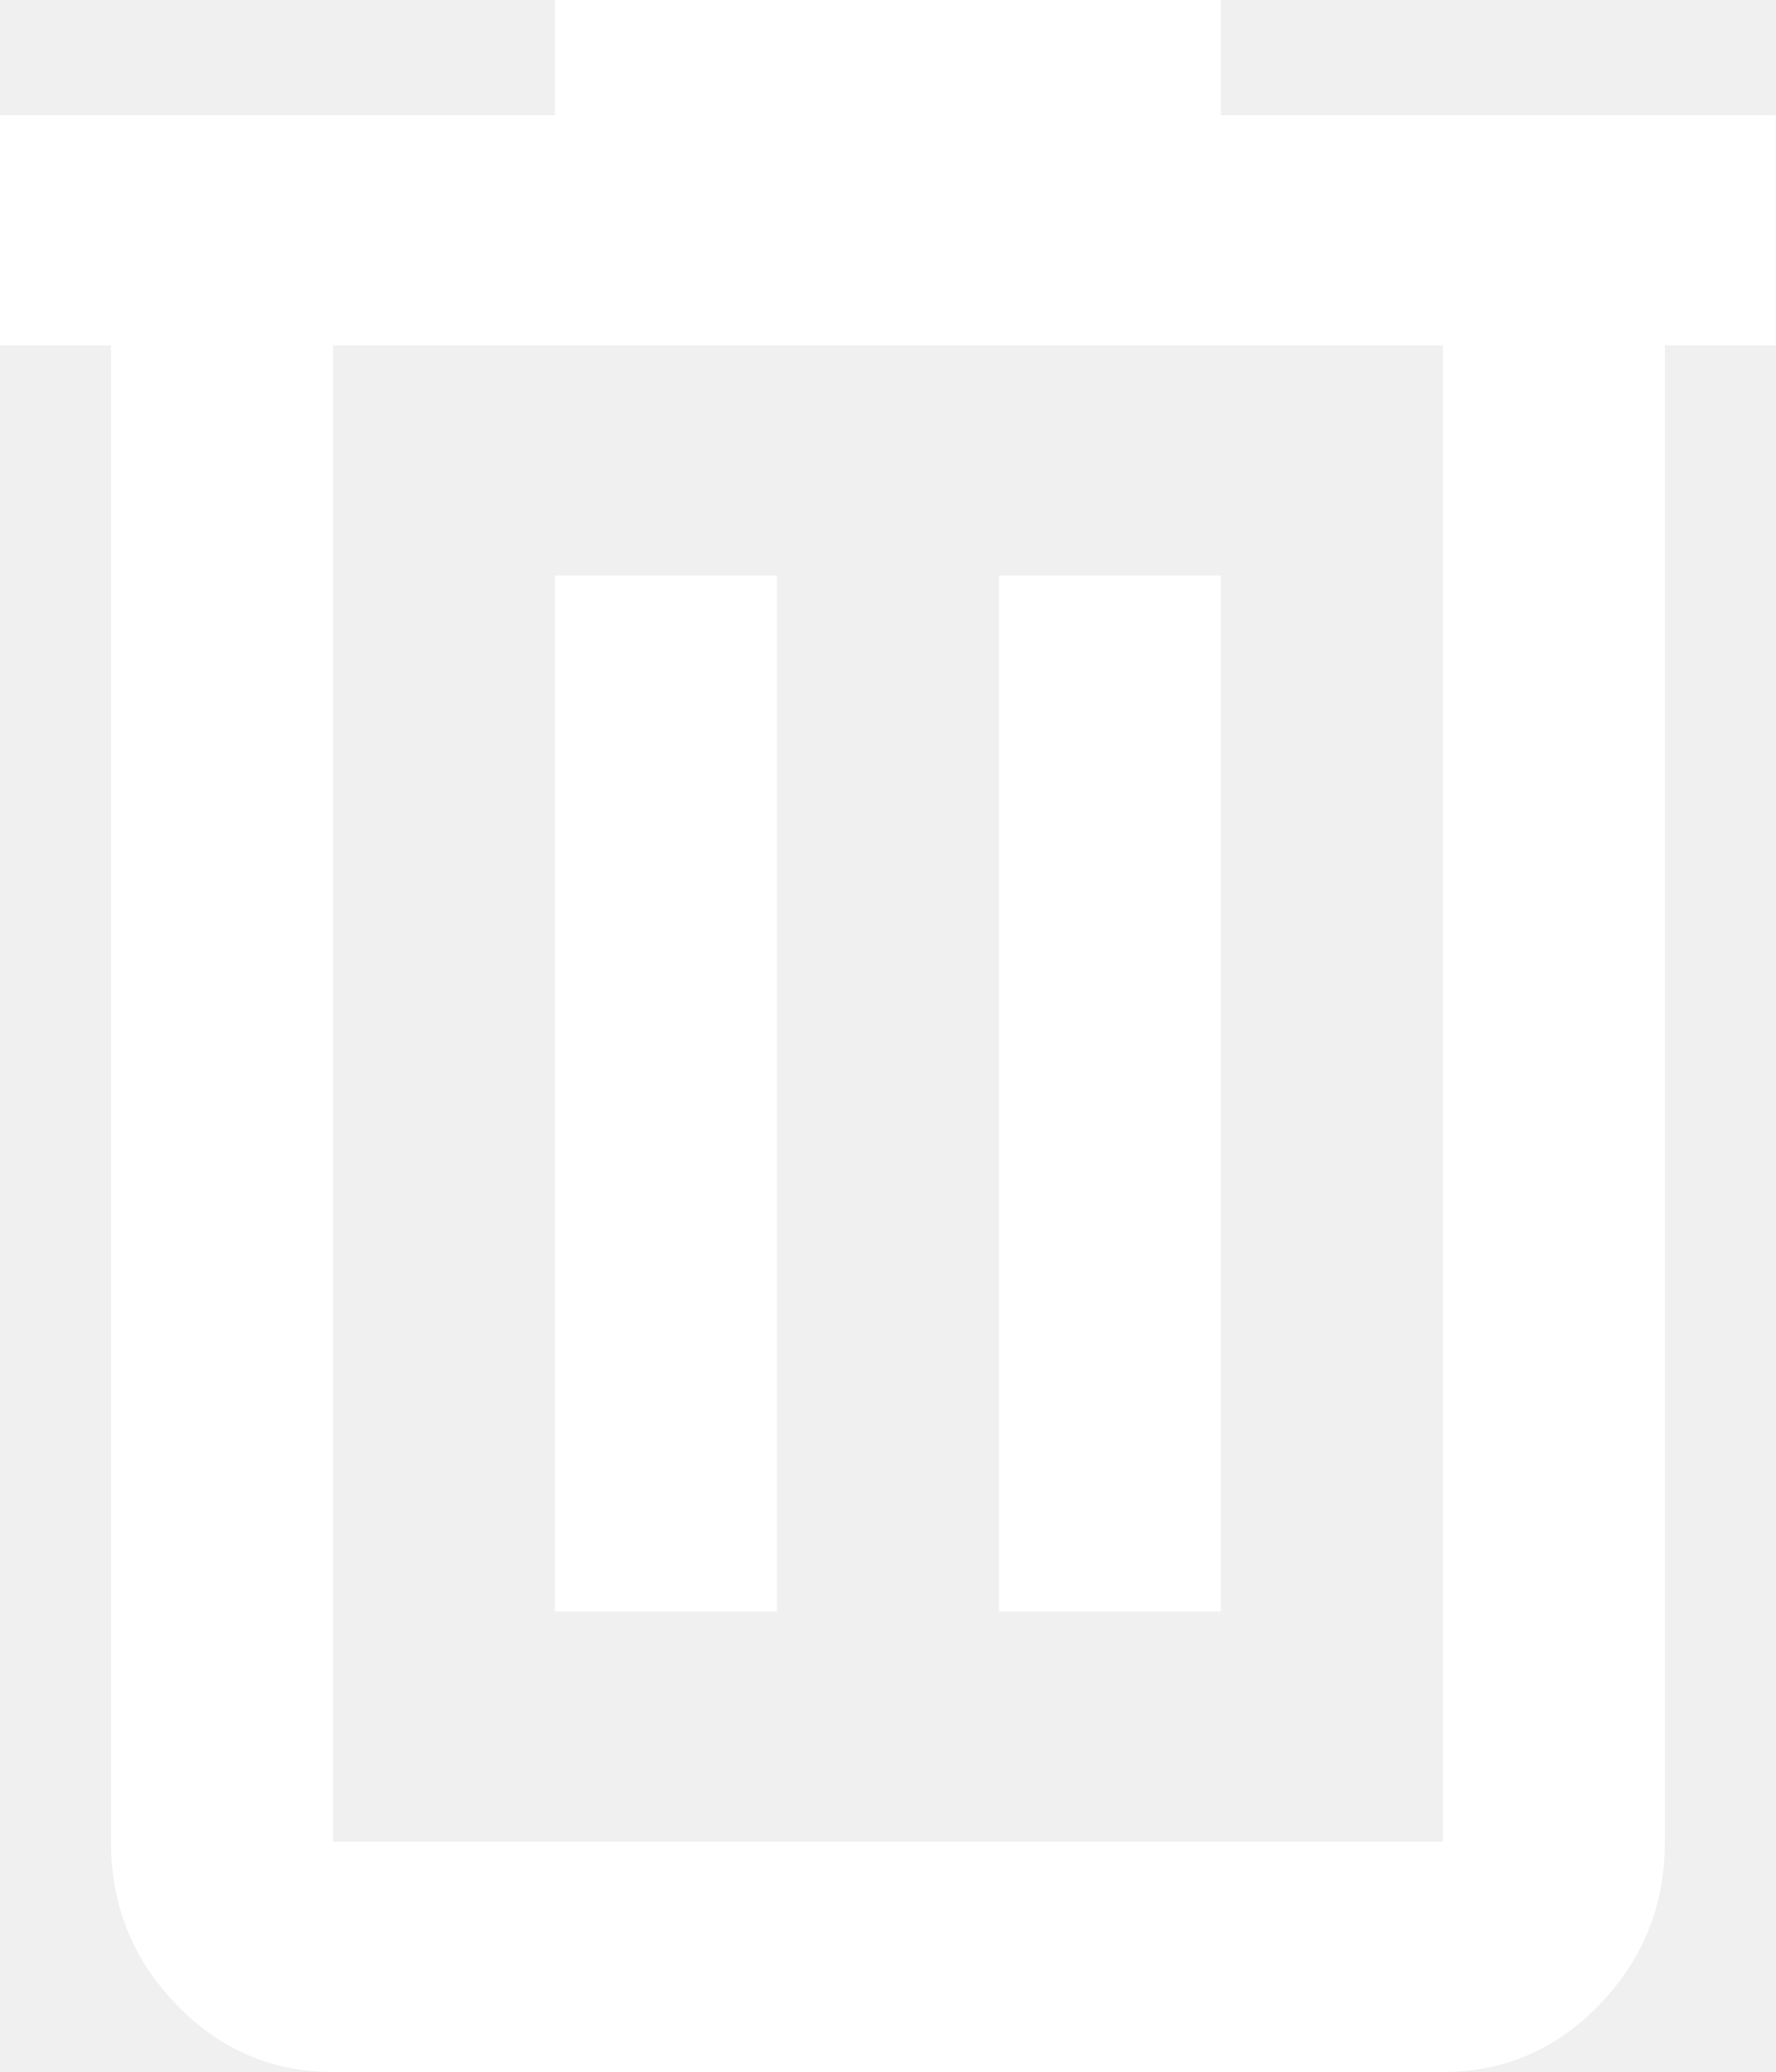
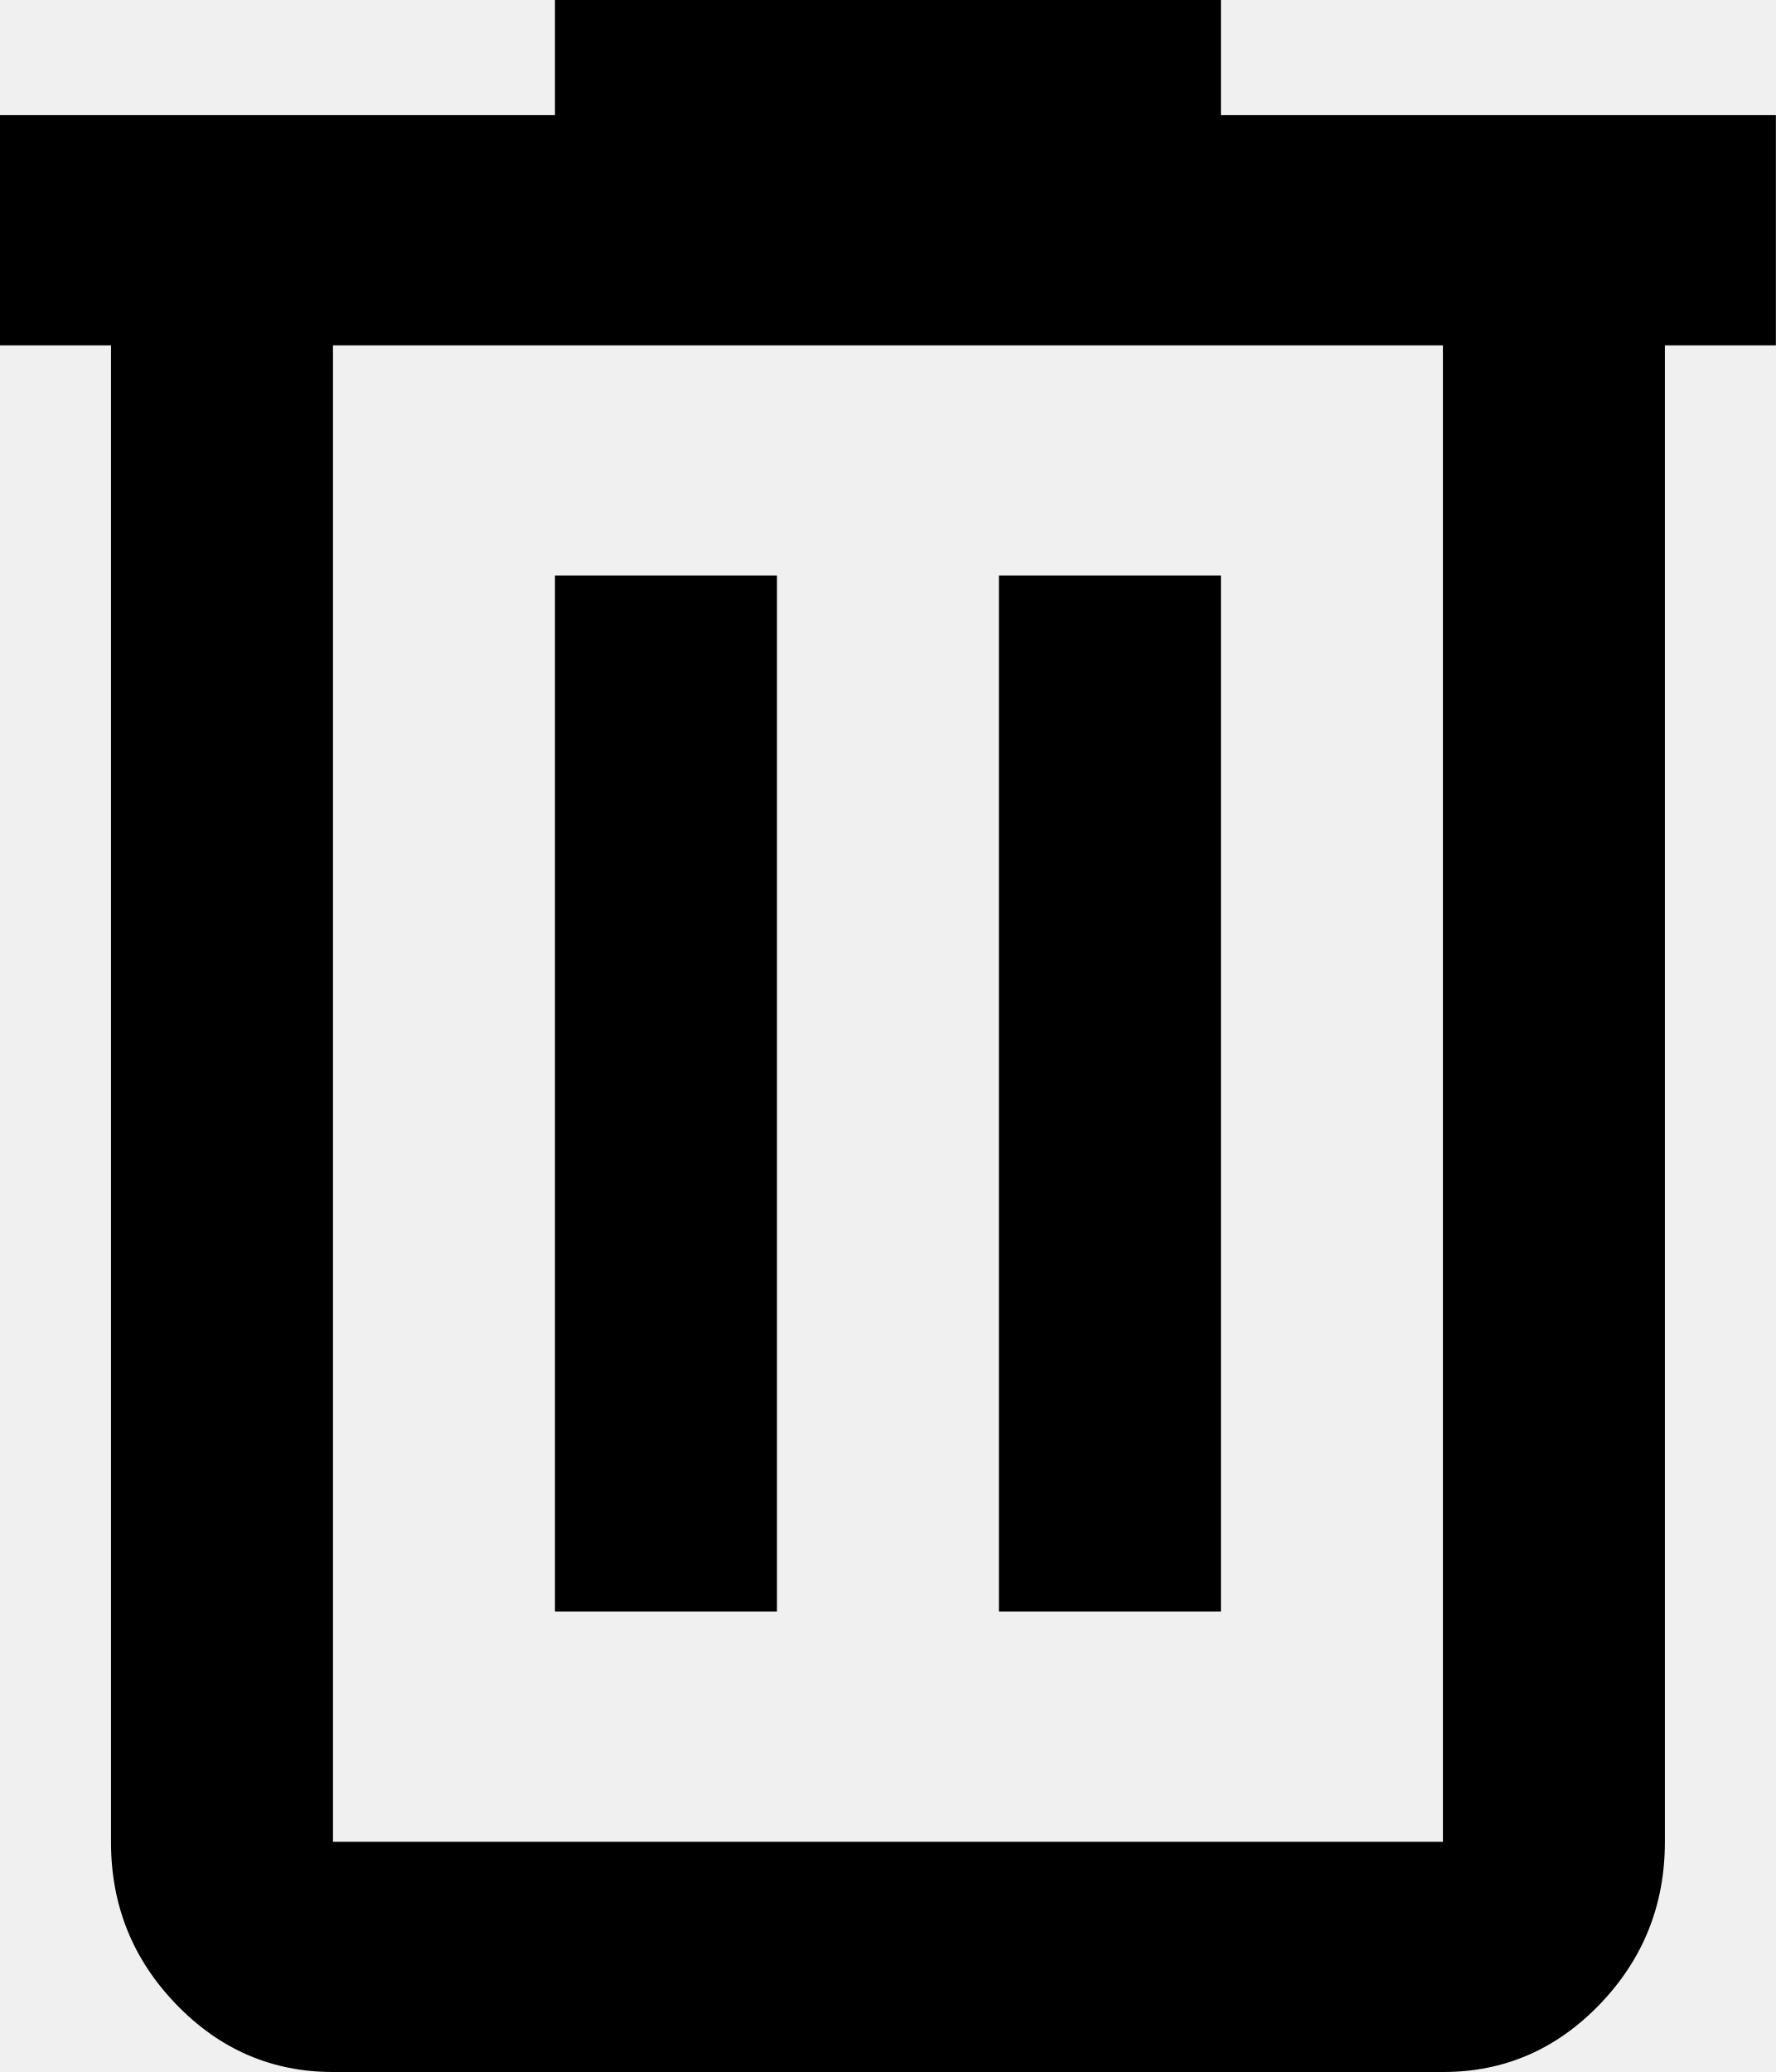
- <svg xmlns="http://www.w3.org/2000/svg" width="24" height="28" viewBox="0 0 24 28" fill="none">
-   <path d="M4.5 28C3.675 28 2.969 27.695 2.381 27.085C1.792 26.476 1.499 25.743 1.5 24.889V4.667H0V1.556H7.5V0H16.5V1.556H24V4.667H22.5V24.889C22.5 25.744 22.206 26.477 21.618 27.087C21.03 27.697 20.324 28.001 19.5 28H4.5ZM19.5 4.667H4.5V24.889H19.5V4.667ZM7.5 21.778H10.5V7.778H7.5V21.778ZM13.5 21.778H16.5V7.778H13.5V21.778Z" fill="white" />
+ <svg xmlns="http://www.w3.org/2000/svg" width="24" height="28" viewBox="0 0 24 28" fill="">
+   <path d="M4.5 28C3.675 28 2.969 27.695 2.381 27.085C1.792 26.476 1.499 25.743 1.5 24.889V4.667H0V1.556H7.5V0H16.5V1.556H24V4.667H22.5V24.889C22.5 25.744 22.206 26.477 21.618 27.087C21.03 27.697 20.324 28.001 19.5 28H4.5ZM19.5 4.667H4.5V24.889H19.5V4.667ZM7.5 21.778H10.5V7.778H7.5V21.778ZM13.5 21.778H16.5V7.778H13.5V21.778Z" fill="" />
</svg>
